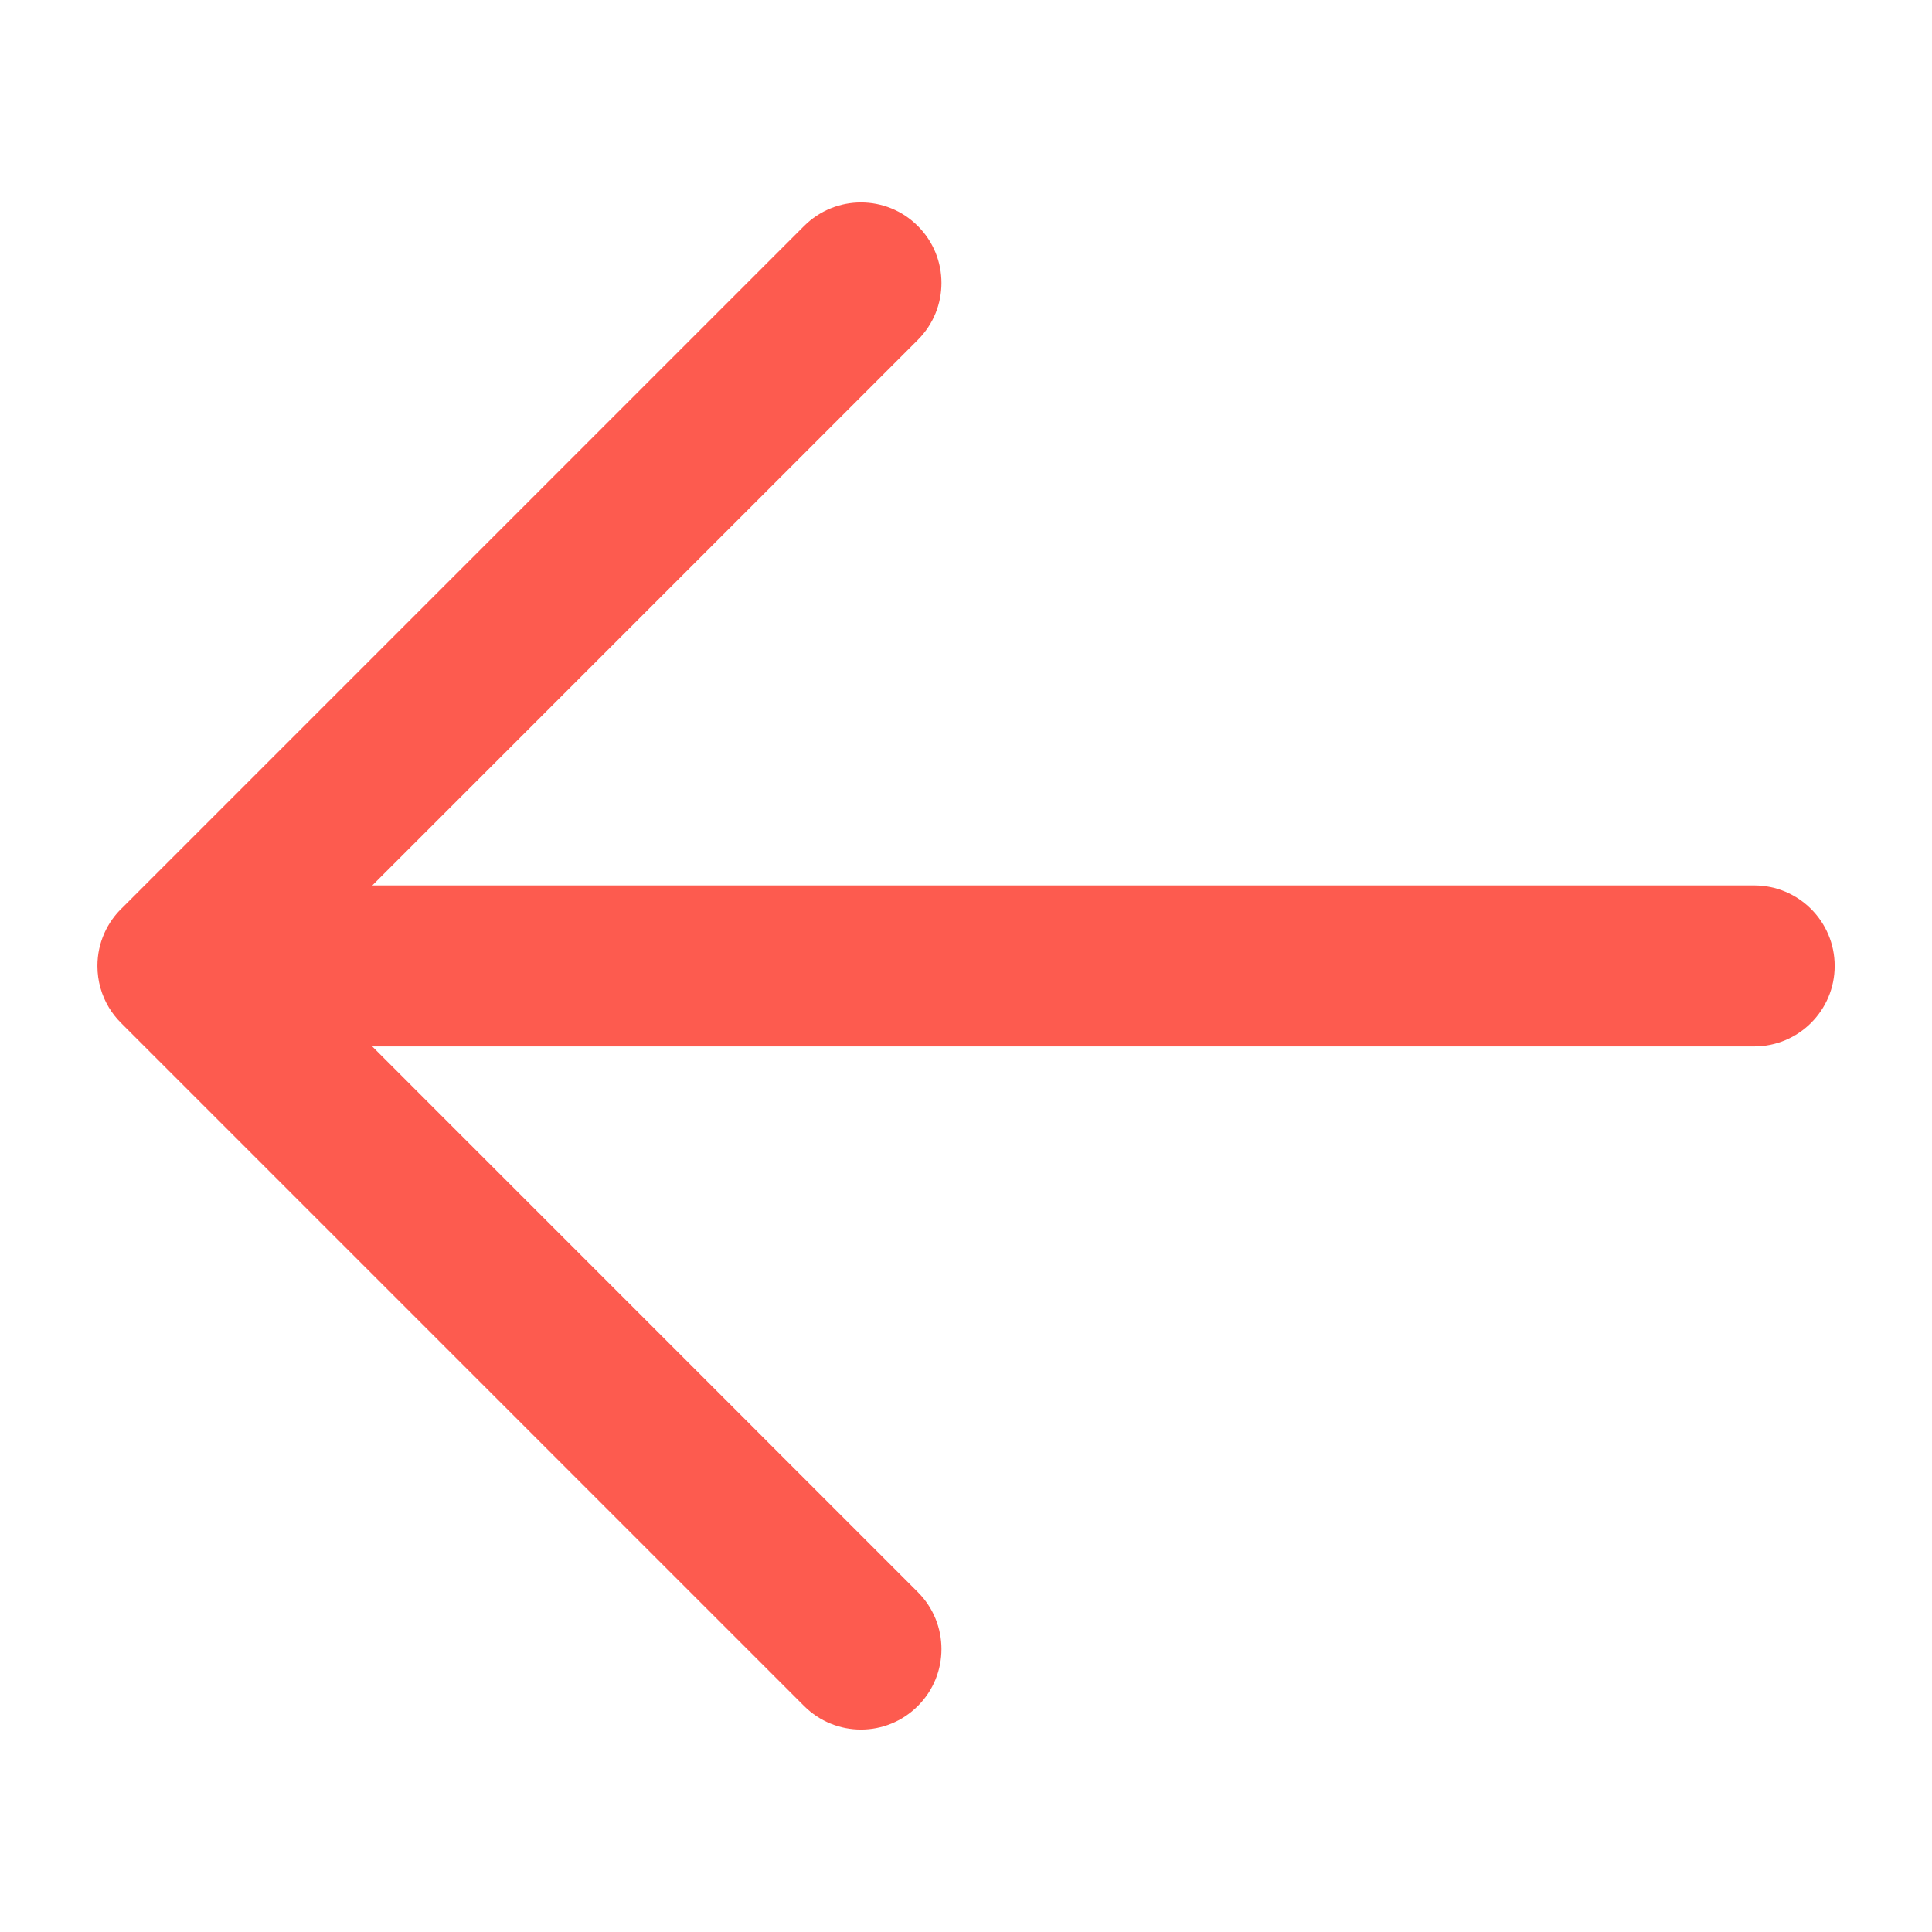
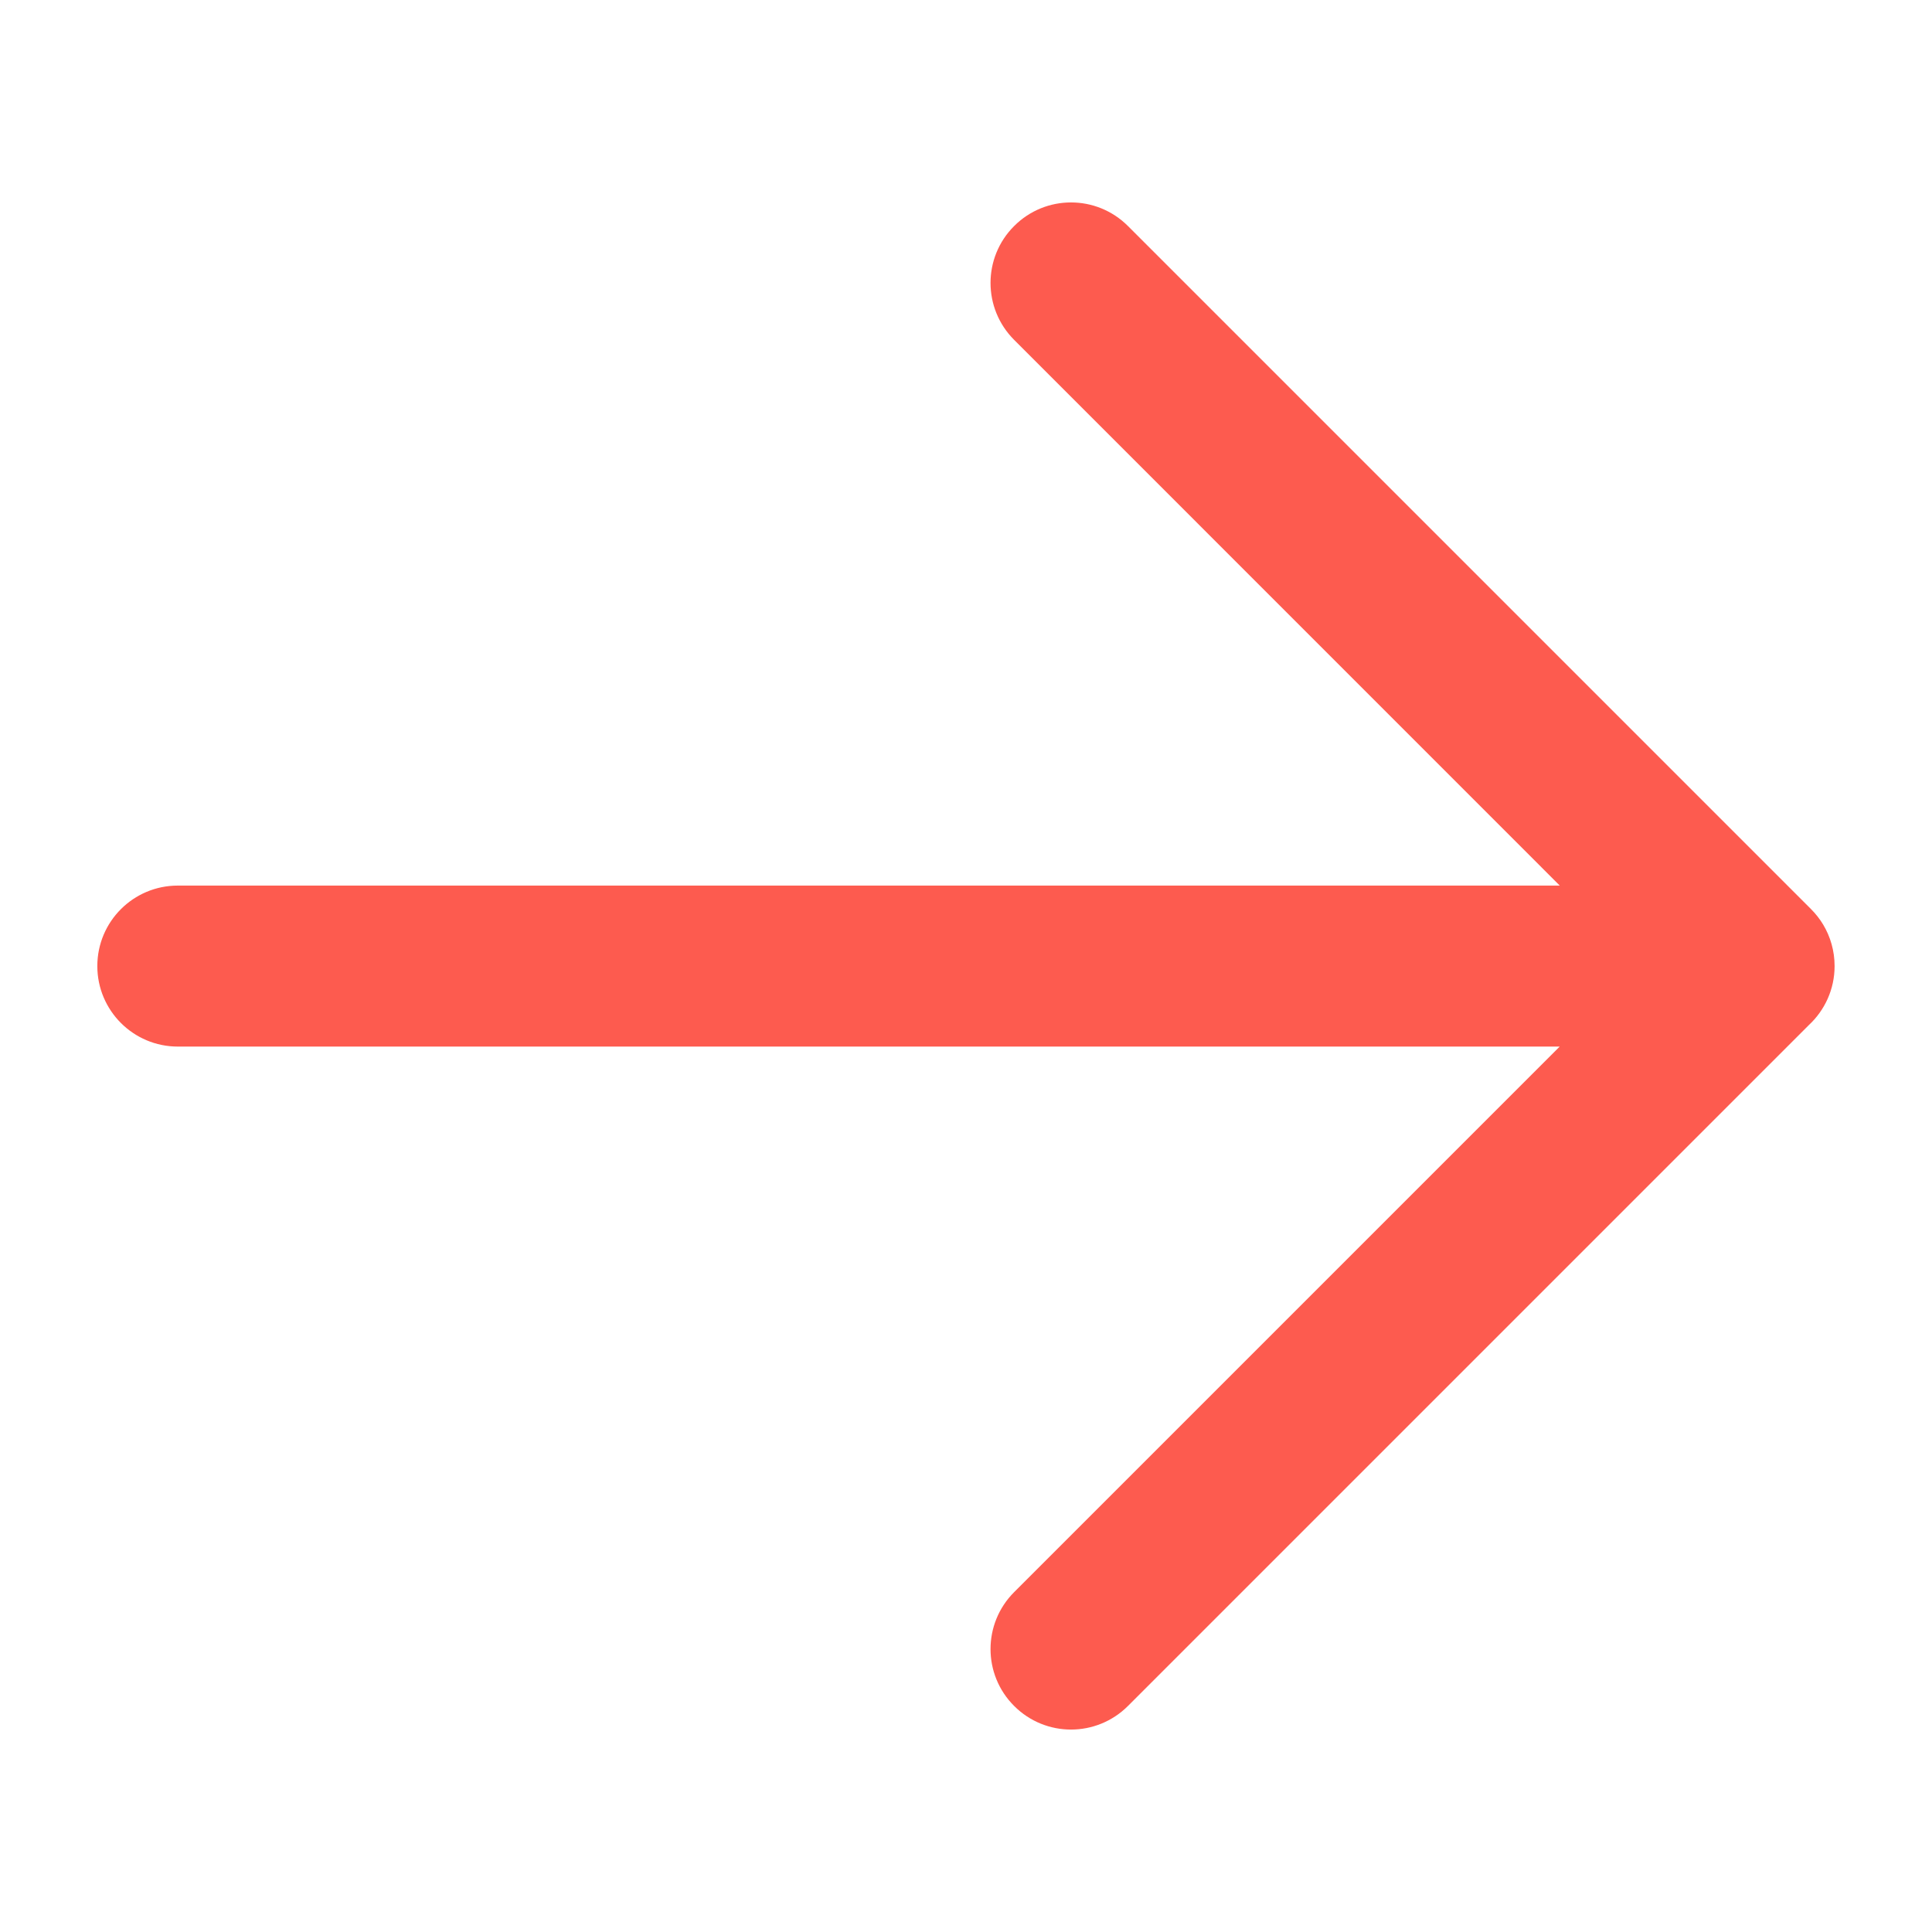
<svg xmlns="http://www.w3.org/2000/svg" width="24" height="24" viewBox="0 0 24 24" fill="none">
-   <path d="M9.988 21.192C10.379 21.583 11.012 21.583 11.402 21.192C11.793 20.802 11.793 20.169 11.402 19.778L4.624 12.999L21.791 12.999C22.343 12.999 22.791 12.552 22.791 11.999C22.791 11.447 22.343 10.999 21.791 10.999L4.625 10.999L11.402 4.222C11.793 3.831 11.793 3.198 11.402 2.808C11.012 2.417 10.379 2.417 9.988 2.808L1.53 11.266C1.333 11.449 1.21 11.71 1.21 11.999C1.21 12.188 1.262 12.365 1.353 12.516C1.394 12.584 1.444 12.648 1.503 12.707L9.988 21.192Z" fill="#FD5B4F" />
+   <path d="M14.012 2.808C13.621 2.417 12.988 2.417 12.598 2.808C12.207 3.198 12.207 3.831 12.598 4.222L19.376 11.001H2.209C1.657 11.001 1.209 11.448 1.209 12.001C1.209 12.553 1.657 13.001 2.209 13.001H19.375L12.598 19.778C12.207 20.169 12.207 20.802 12.598 21.192C12.988 21.583 13.621 21.583 14.012 21.192L22.47 12.734C22.667 12.551 22.79 12.29 22.79 12.001C22.79 11.812 22.738 11.635 22.647 11.484C22.606 11.416 22.556 11.352 22.497 11.293L14.012 2.808Z" fill="#FD5B4F" />
</svg>
